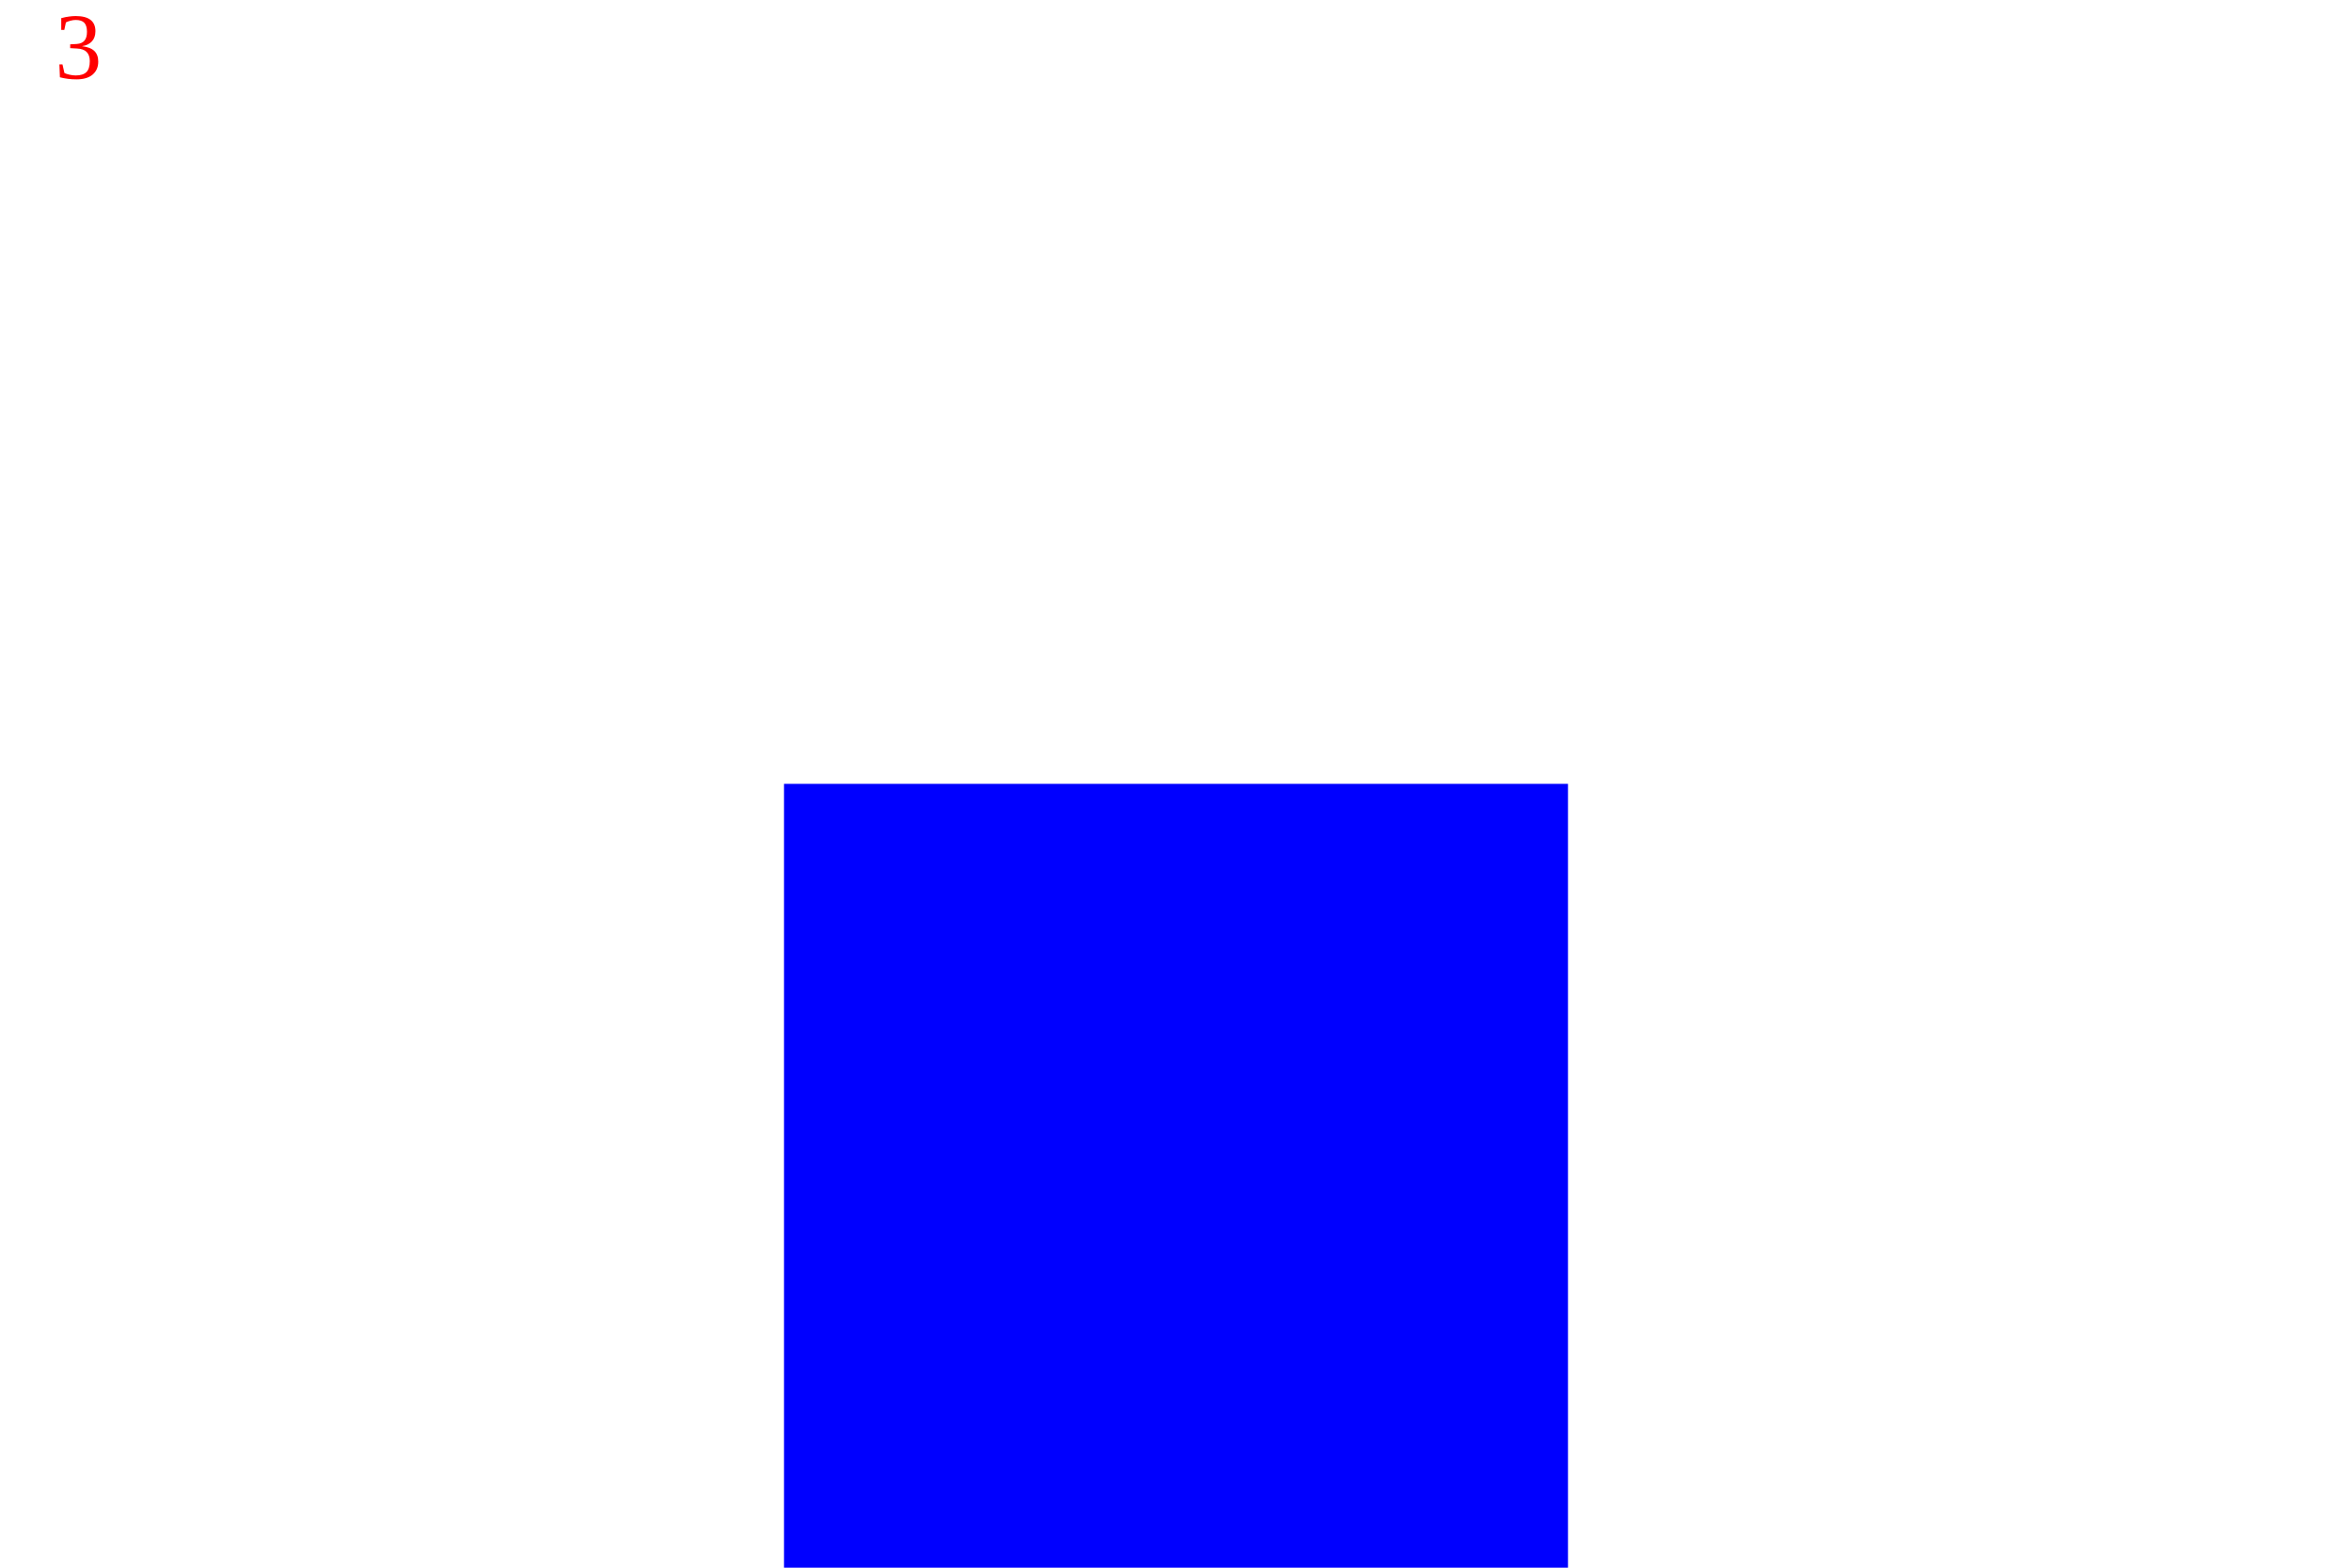
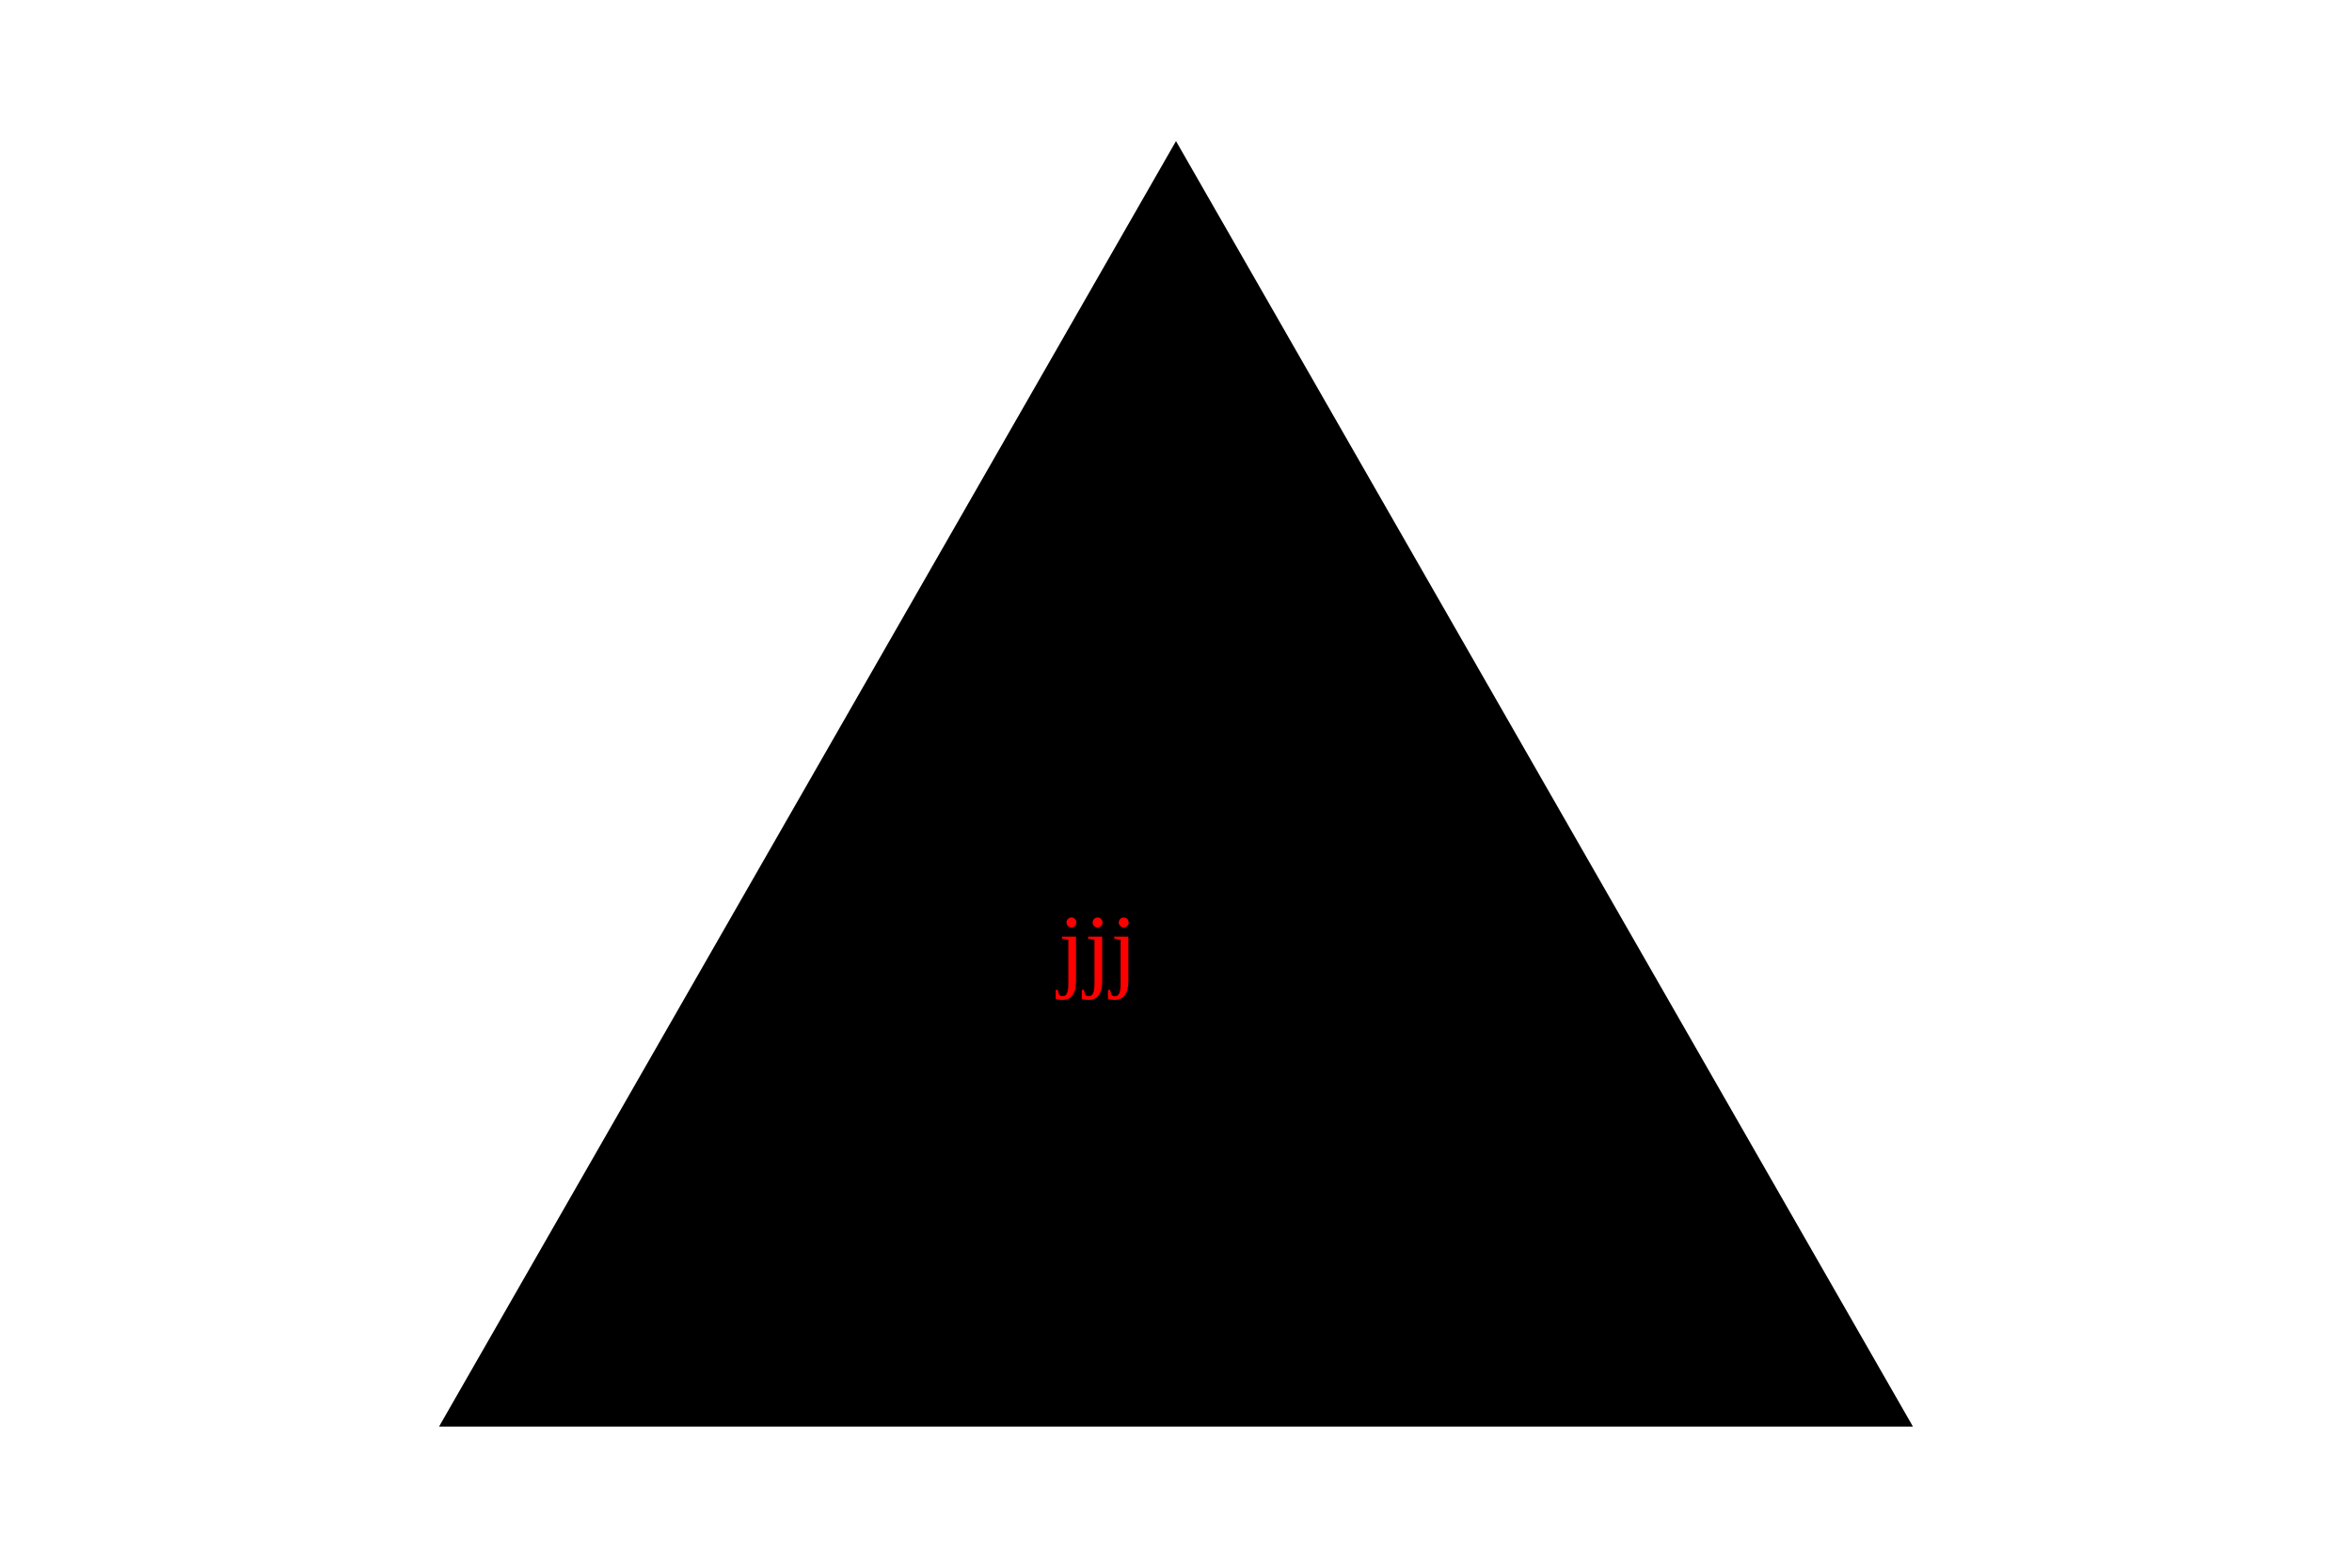
<svg xmlns="http://www.w3.org/2000/svg" version="1.1" width="300" height="200">
-   <rect x="100" y="100" width="100" height="100" fill="blue" />
-   <text x="10" y="10" text-anchor="middle" fill="red">3</text>
+   <polygon points="150, 18 244, 182 56, 182" fill="black" />
+   <text x="140" y="125" text-anchor="middle" fill="red">jjj</text>
</svg>
